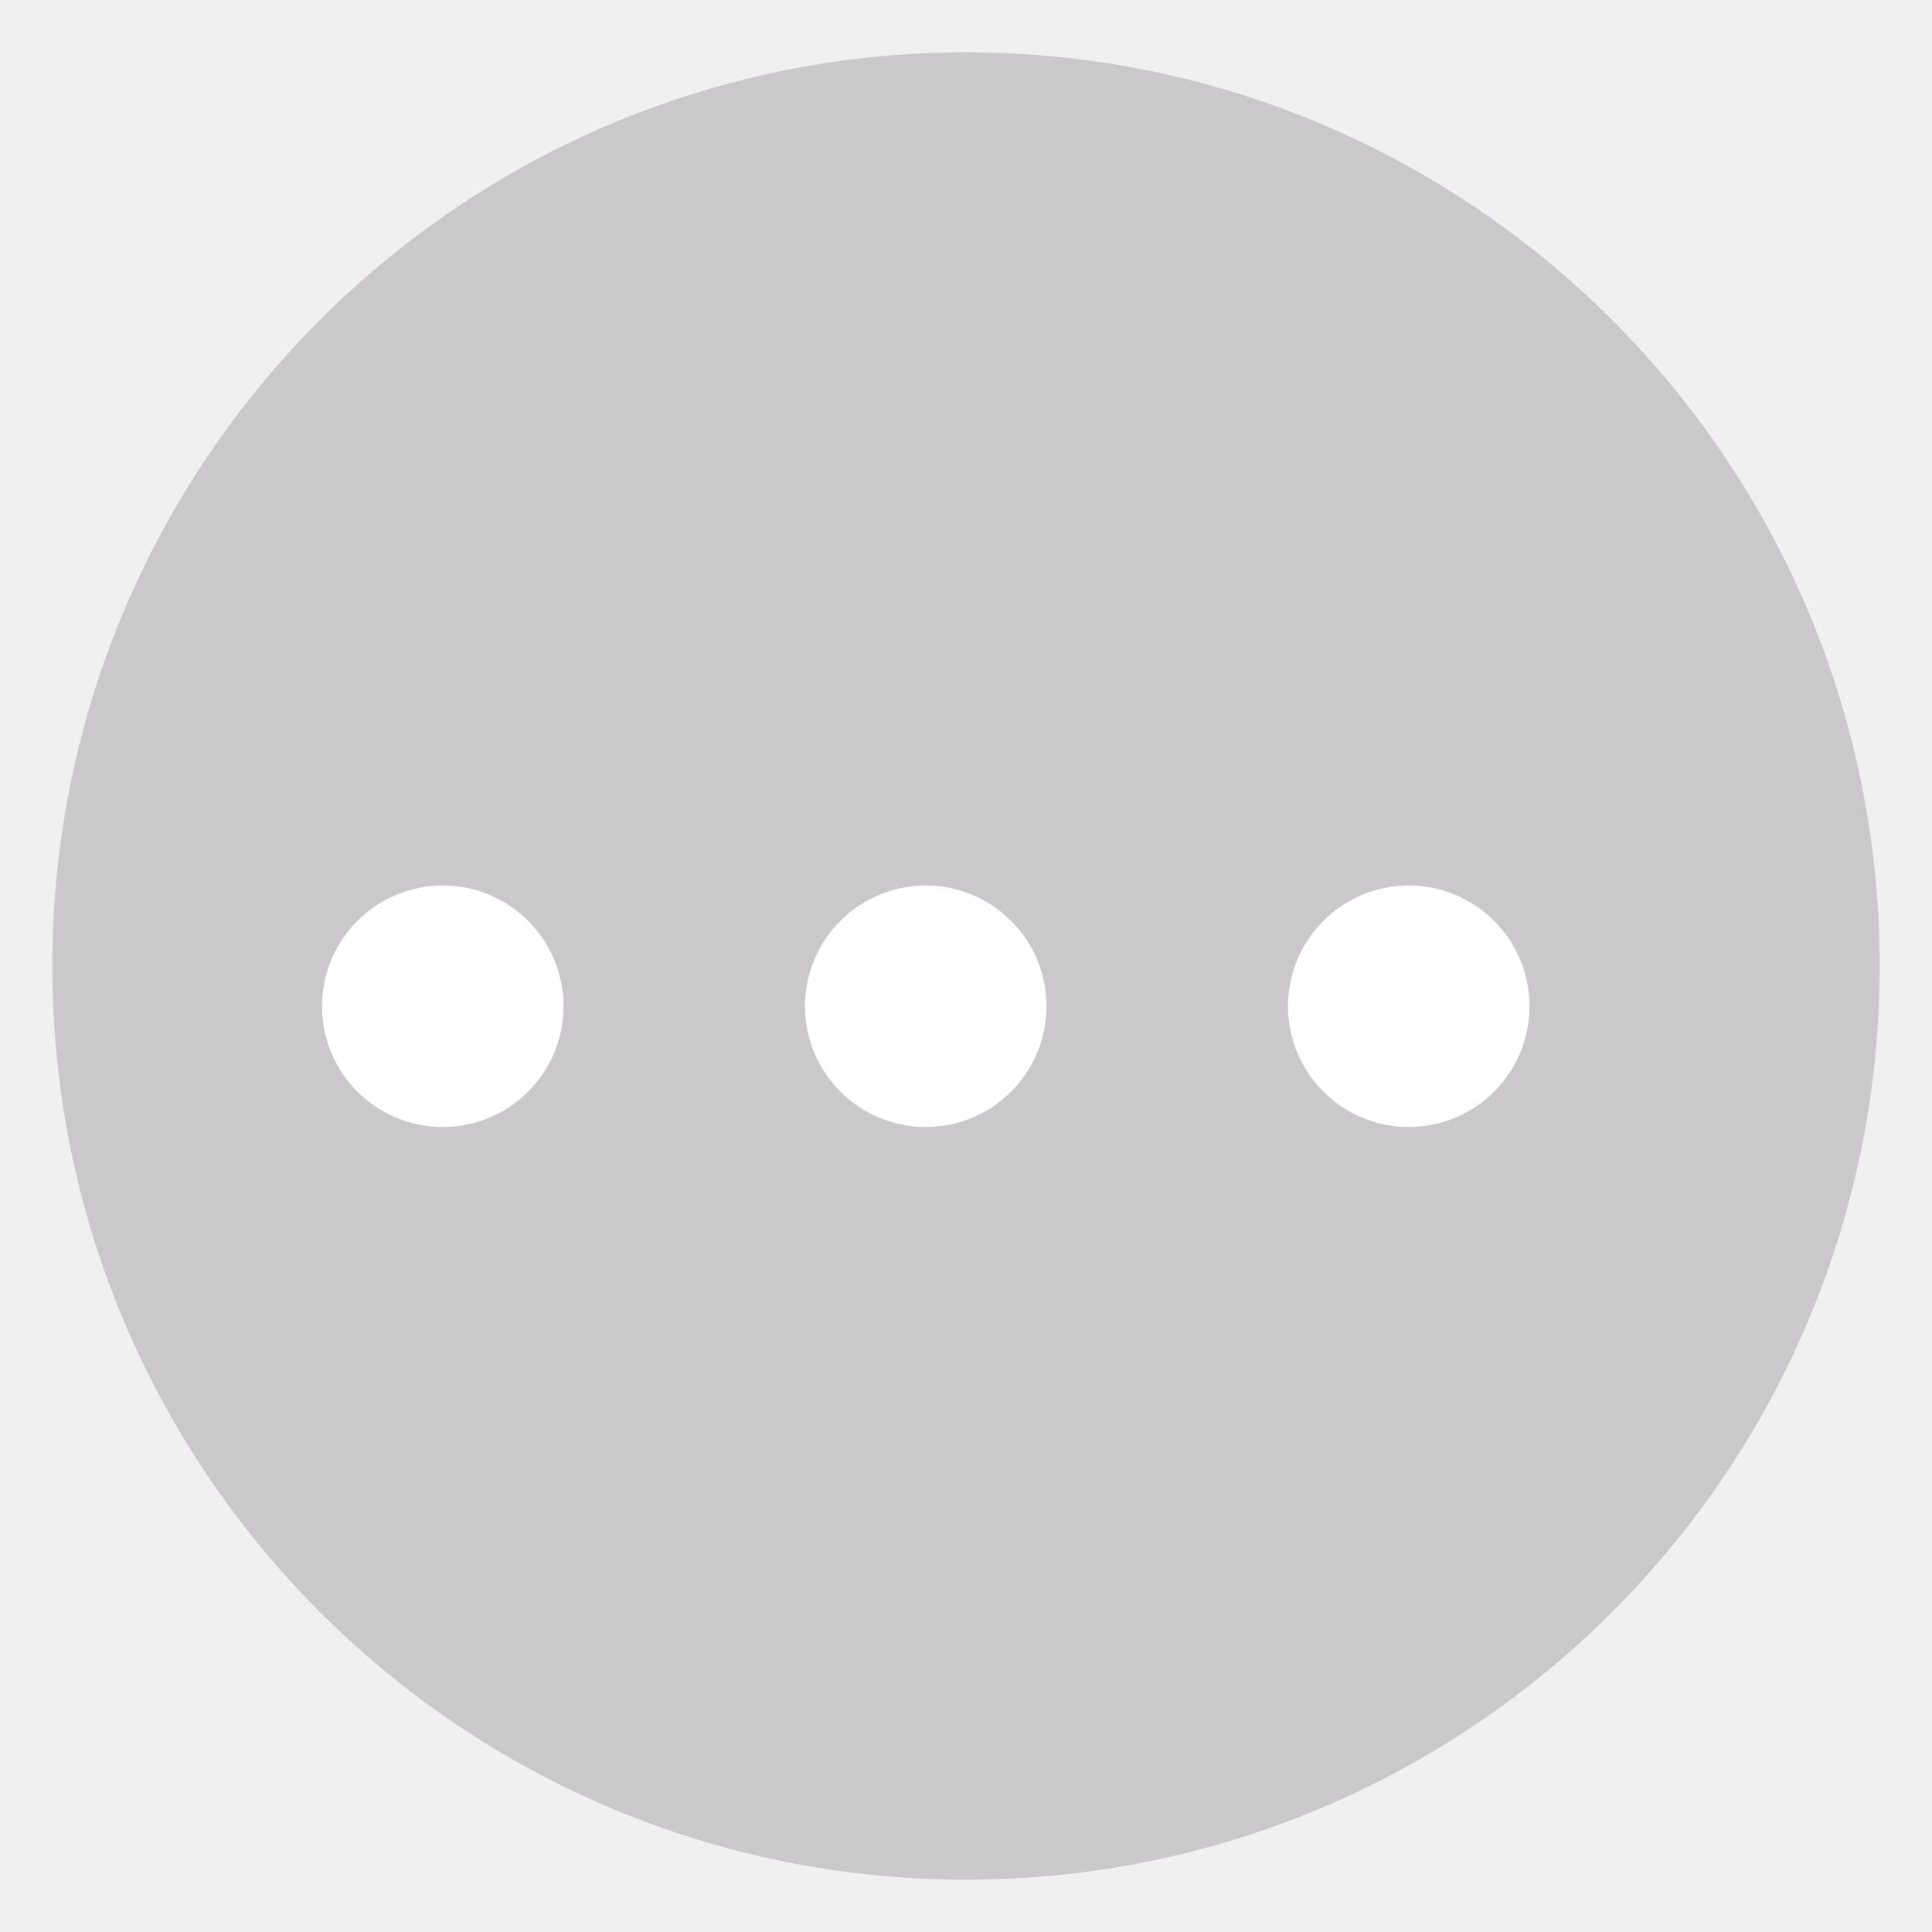
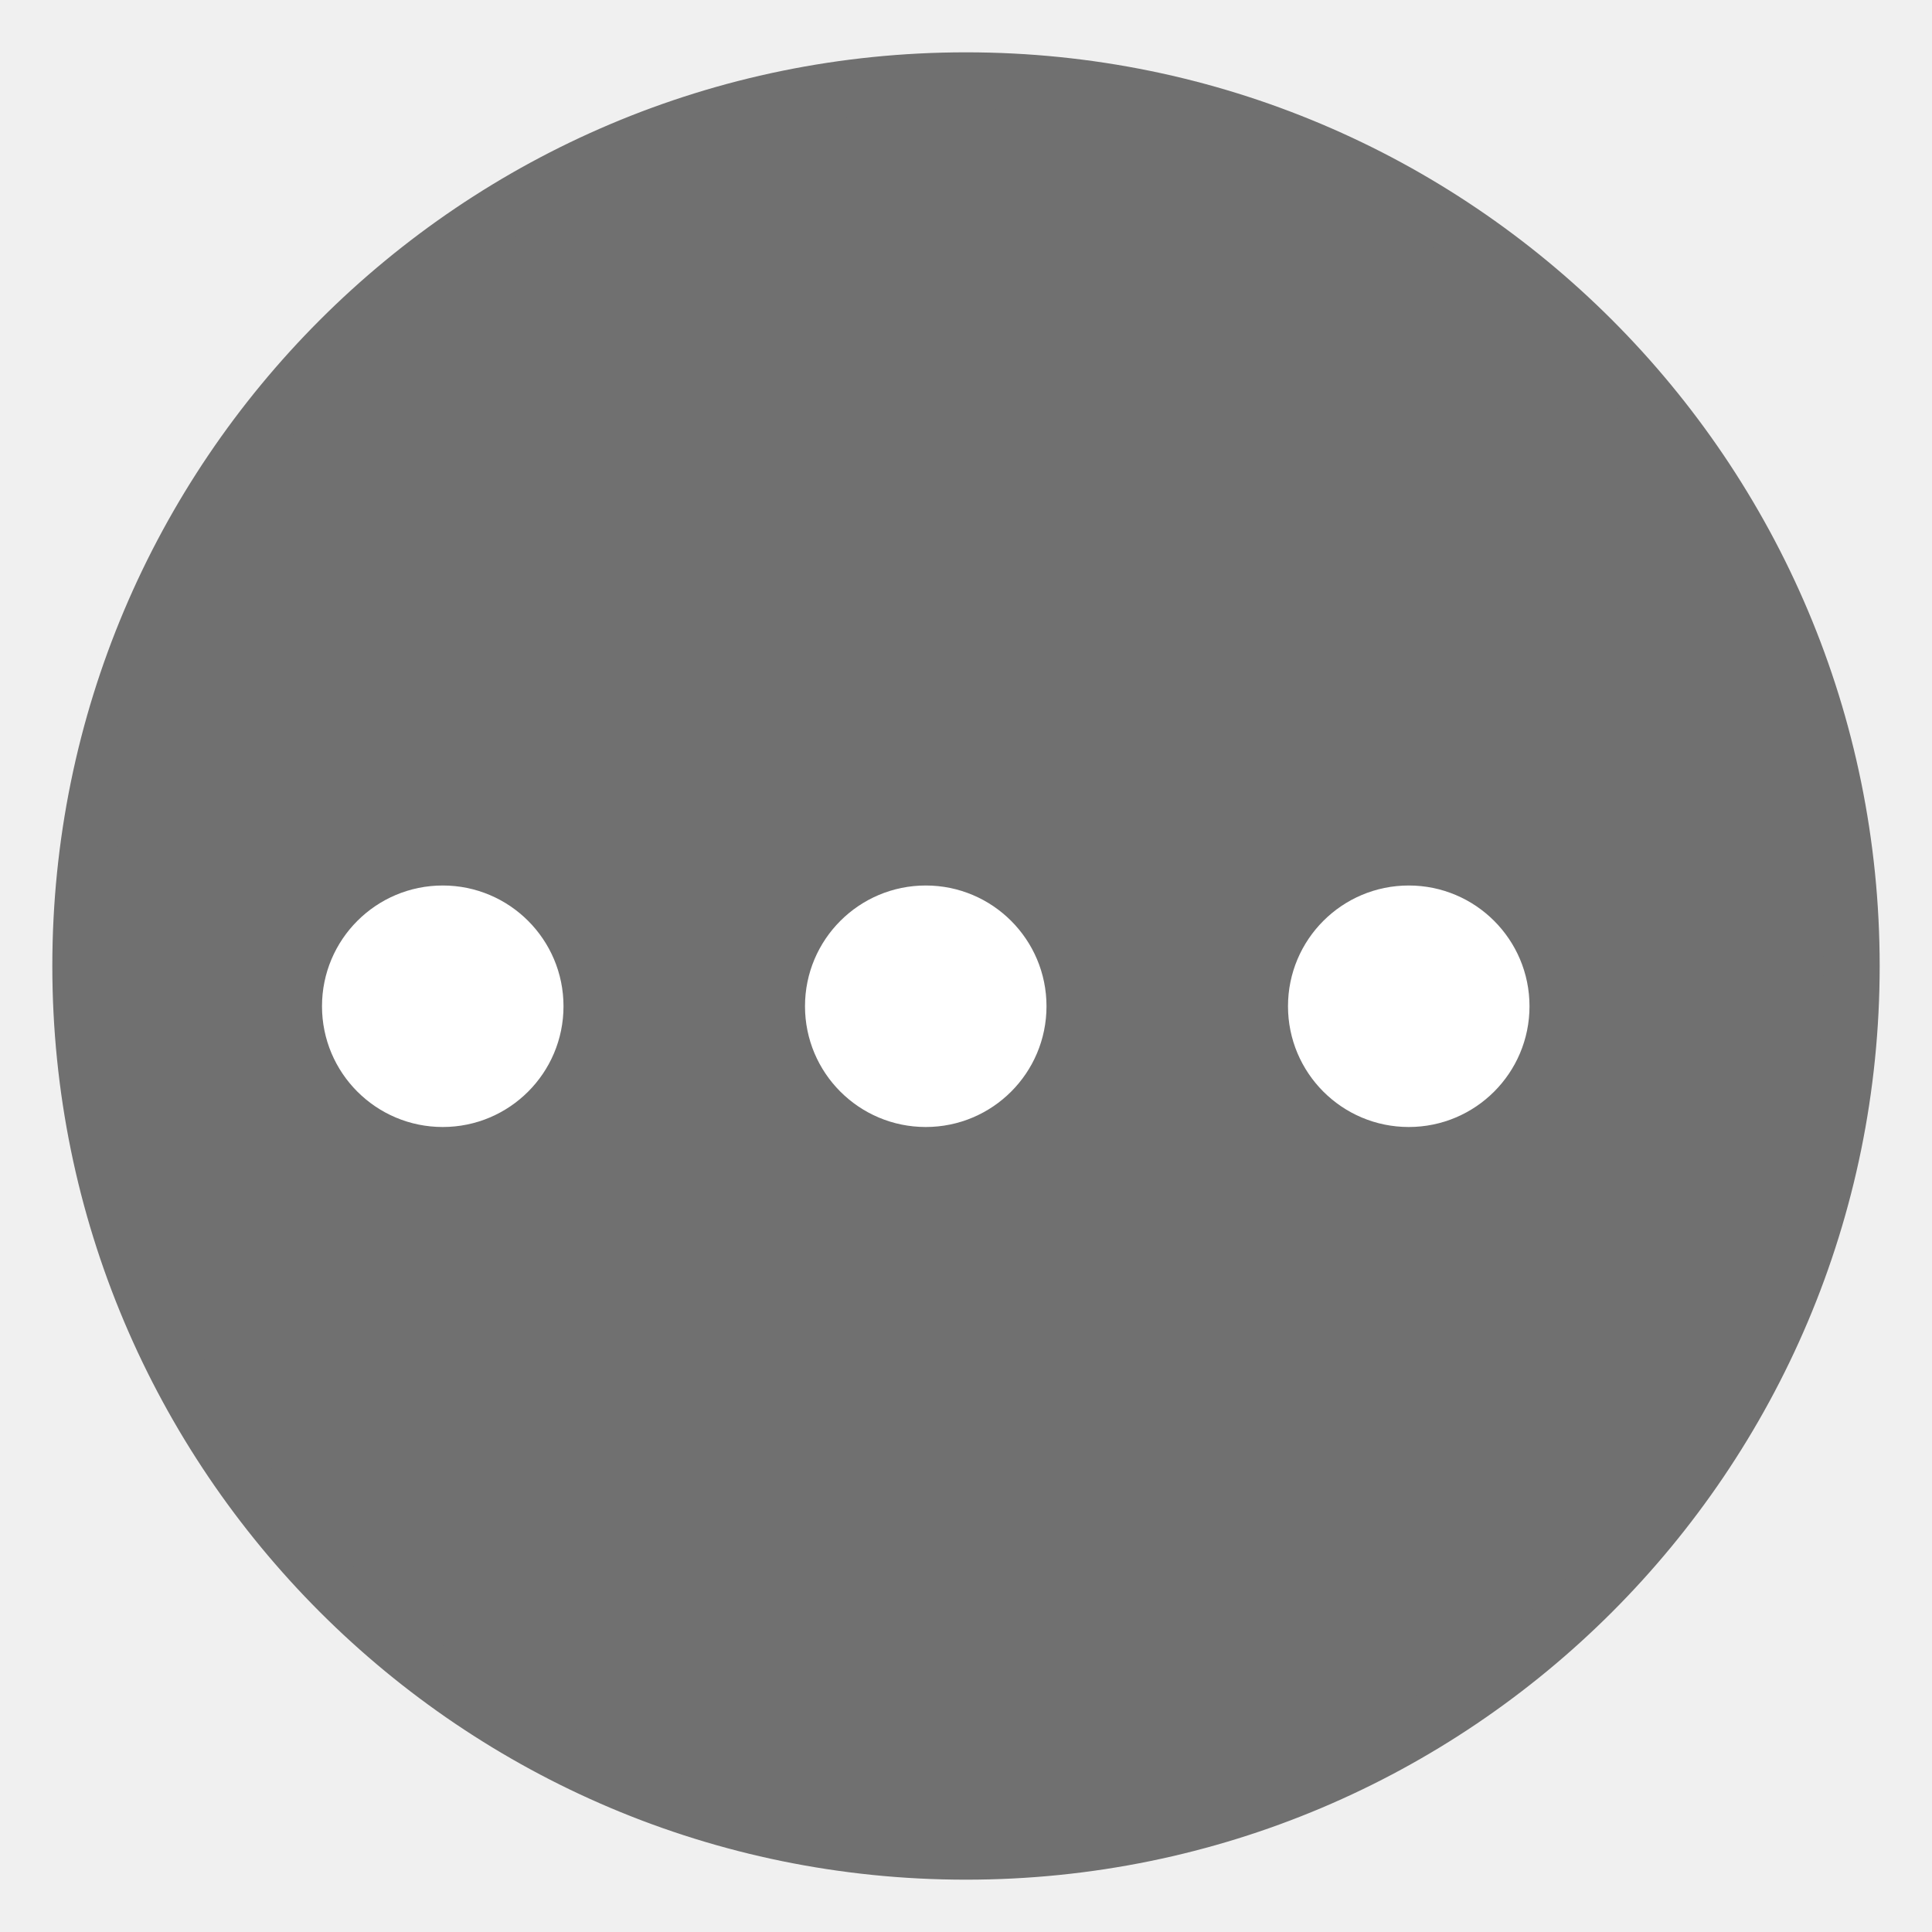
<svg xmlns="http://www.w3.org/2000/svg" width="24px" height="24px" viewBox="0 0 24 24" version="1.1">
  <defs />
  <g id="CREER-NEW-PART" stroke="none" stroke-width="1" fill="none" fill-rule="evenodd">
-     <g id="Select-a-node-+-right-click" transform="translate(-683, -20)">
+     <g id="Select-a-node-+-option-menu" transform="translate(-683, -20)">
      <g id="Middle-panel" transform="translate(360, 0)">
        <g id="Selected-list-header">
          <g>
            <g id="dots-icon" transform="translate(324, 21)">
-               <circle id="Oval-3" stroke="#CAC8CA" stroke-width="0.7" fill="#CAC8CA" cx="11" cy="11" r="11" />
+               <circle id="Oval-3" stroke="#707070" stroke-width="0.7" fill="#707070" cx="11" cy="11" r="11" />
              <circle id="Oval-3" fill="#FFFFFF" cx="4.5" cy="11.5" r="1.5" />
              <circle id="Oval-3-Copy" fill="#FFFFFF" cx="10.5" cy="11.5" r="1.5" />
              <circle id="Oval-3-Copy-2" fill="#FFFFFF" cx="16.5" cy="11.5" r="1.5" />
            </g>
          </g>
        </g>
      </g>
    </g>
  </g>
</svg>
